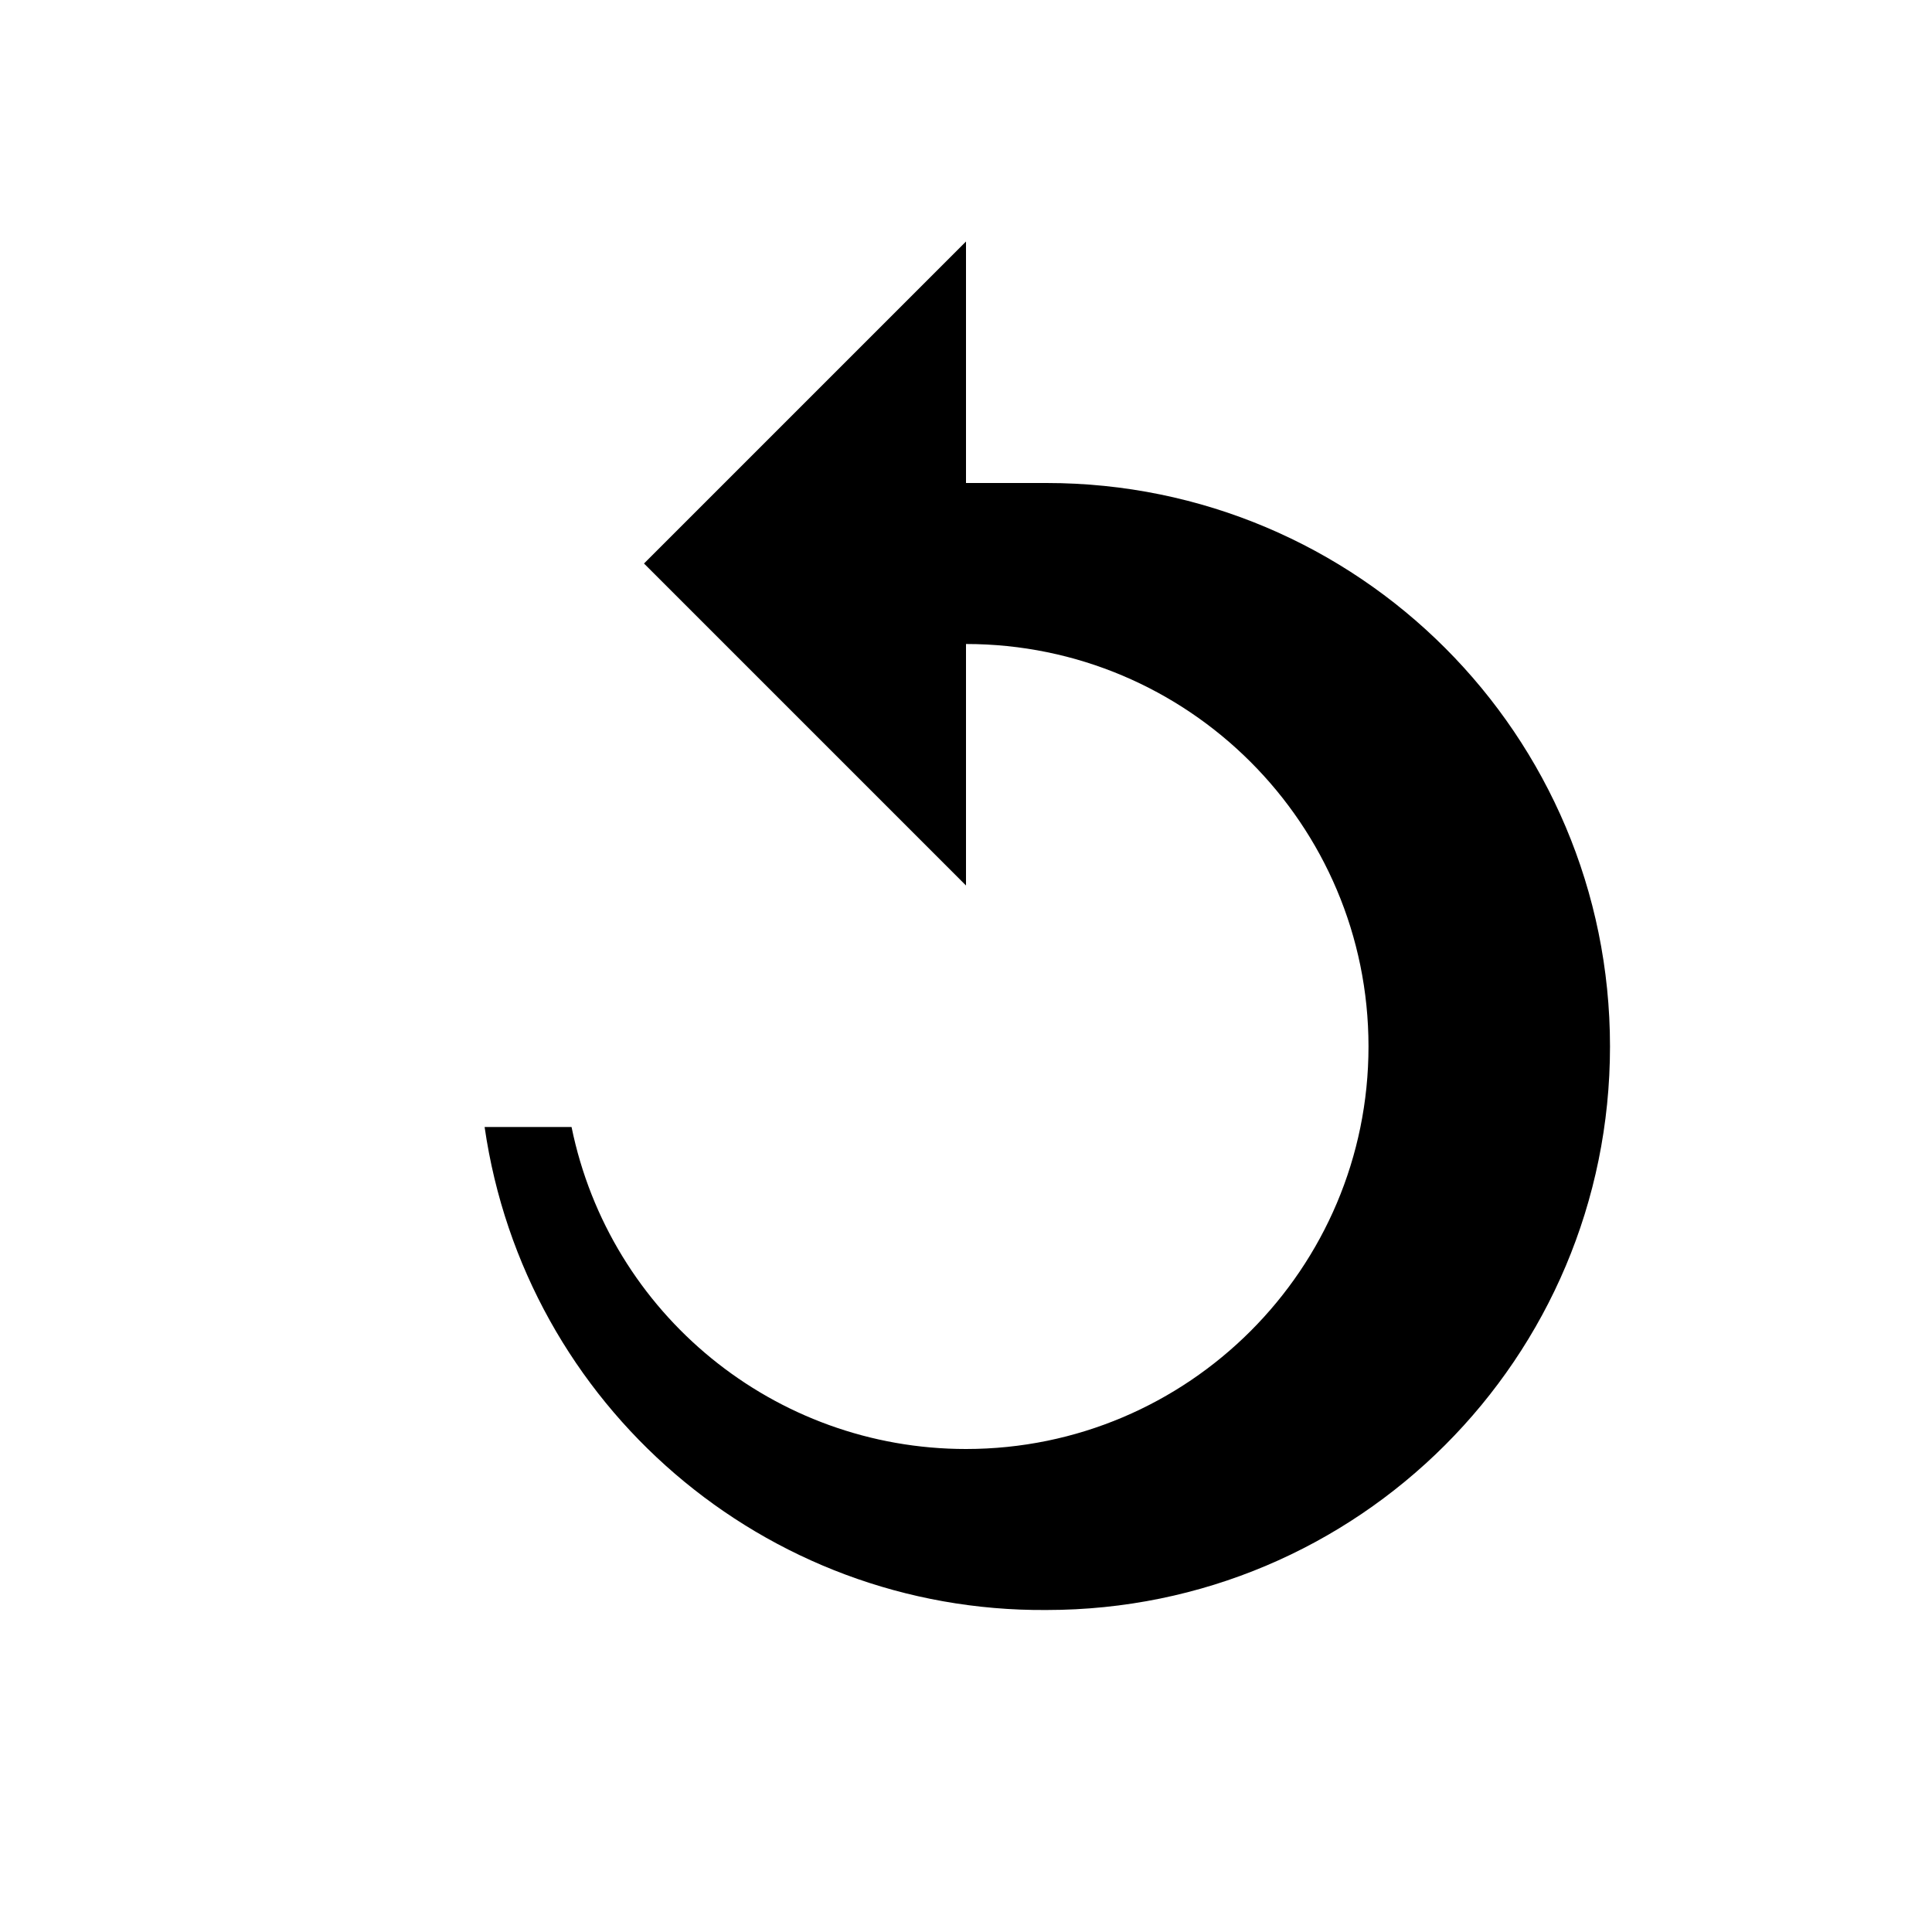
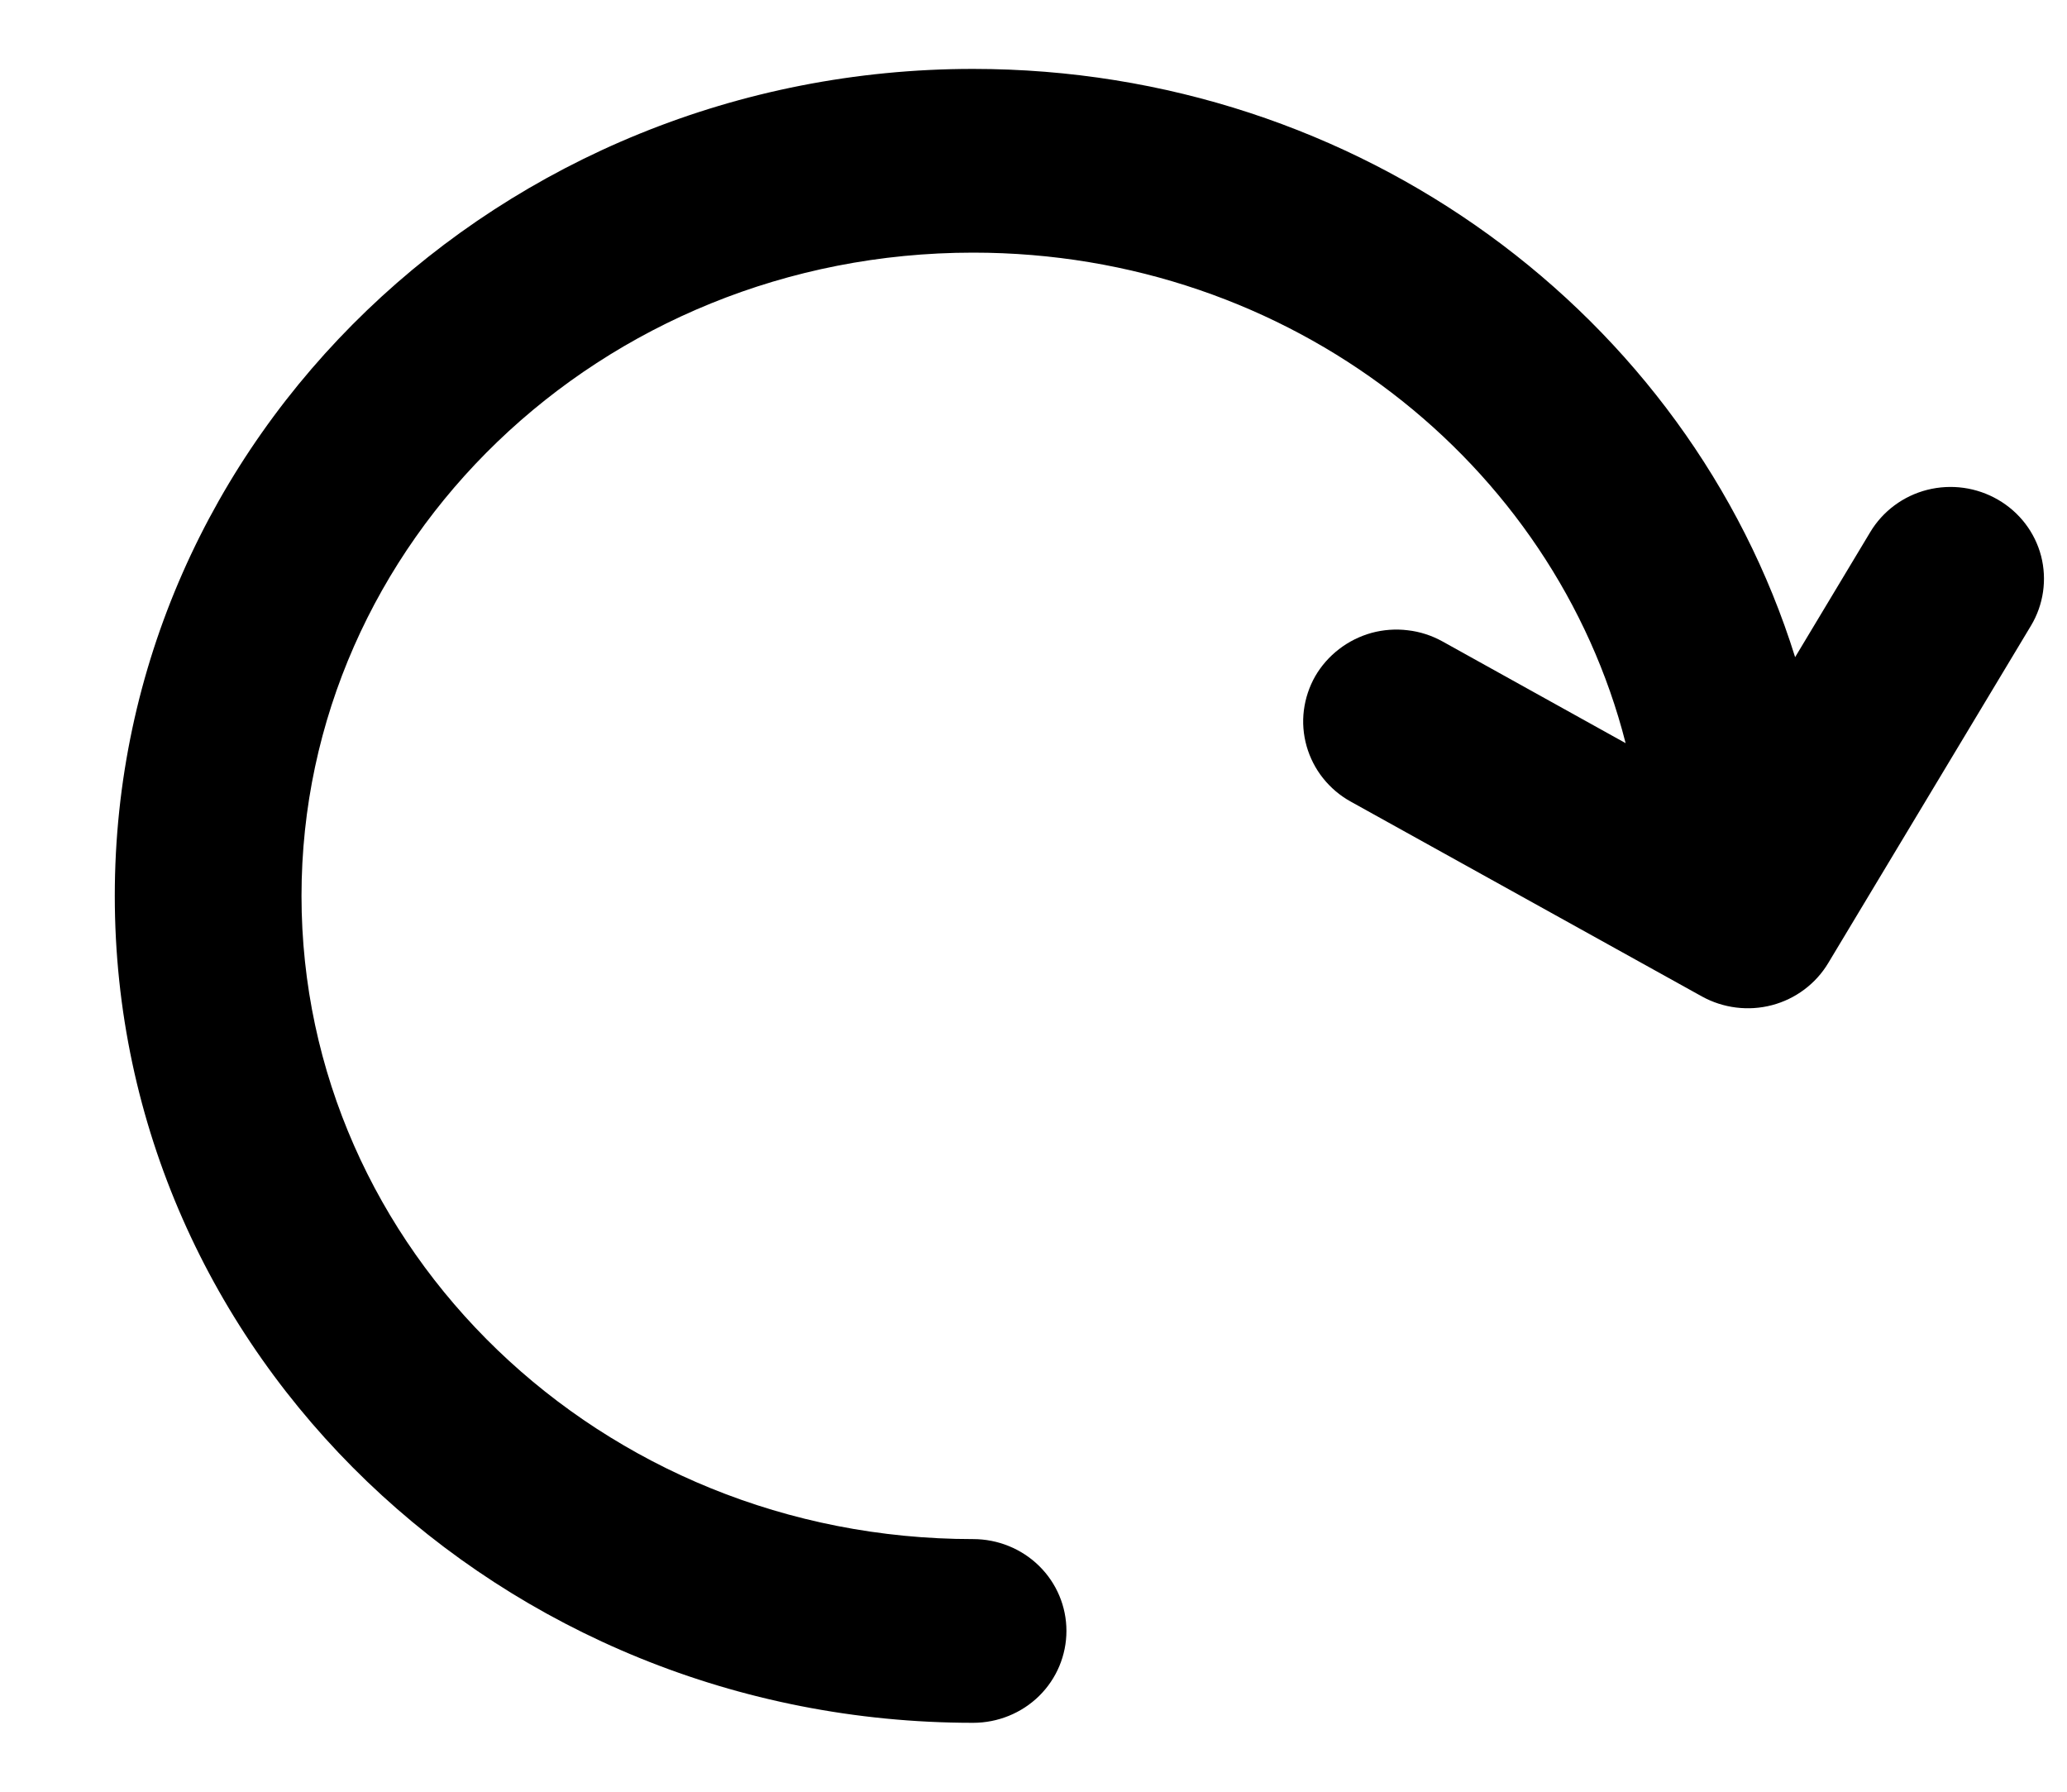
- <svg xmlns="http://www.w3.org/2000/svg" viewBox="0 0 24 24">
-   <path d="M12 6V3L8 7l4 4V8c2.76 0 5 2.24 5 5s-2.24 5-5 5a5.001 5.001 0 01-4.9-4H6.02a7 7 0 006.98 6c3.87 0 7-3.13 7-7s-3.13-7-7-7z" />
+ <svg xmlns="http://www.w3.org/2000/svg" width="15" height="13" viewBox="0 0 15 13" fill="none">
+   <path d="M7.739 11.833C7.739 12.01 7.668 12.18 7.541 12.305C7.414 12.43 7.241 12.5 7.062 12.5C3.637 12.5 0.833 9.829 0.833 6.5C0.833 3.171 3.637 0.5 7.062 0.5C9.866 0.5 12.254 2.291 13.027 4.768L13.572 3.861C13.663 3.709 13.812 3.598 13.986 3.554C14.161 3.51 14.345 3.536 14.5 3.626C14.655 3.716 14.767 3.862 14.812 4.034C14.856 4.205 14.83 4.387 14.739 4.539L13.267 6.988C13.177 7.138 13.03 7.248 12.859 7.293C12.688 7.338 12.505 7.315 12.351 7.23L9.802 5.816C9.724 5.773 9.656 5.715 9.601 5.646C9.546 5.577 9.506 5.498 9.482 5.414C9.458 5.329 9.451 5.241 9.462 5.154C9.473 5.067 9.501 4.983 9.544 4.907C9.588 4.831 9.647 4.764 9.717 4.71C9.787 4.656 9.867 4.616 9.953 4.592C10.038 4.569 10.128 4.562 10.216 4.573C10.305 4.583 10.39 4.611 10.468 4.654L11.797 5.392C11.279 3.358 9.367 1.833 7.062 1.833C4.355 1.833 2.188 3.937 2.188 6.5C2.188 9.063 4.355 11.167 7.062 11.167C7.241 11.167 7.414 11.237 7.541 11.362C7.668 11.487 7.739 11.656 7.739 11.833Z" fill="black" />
</svg>
